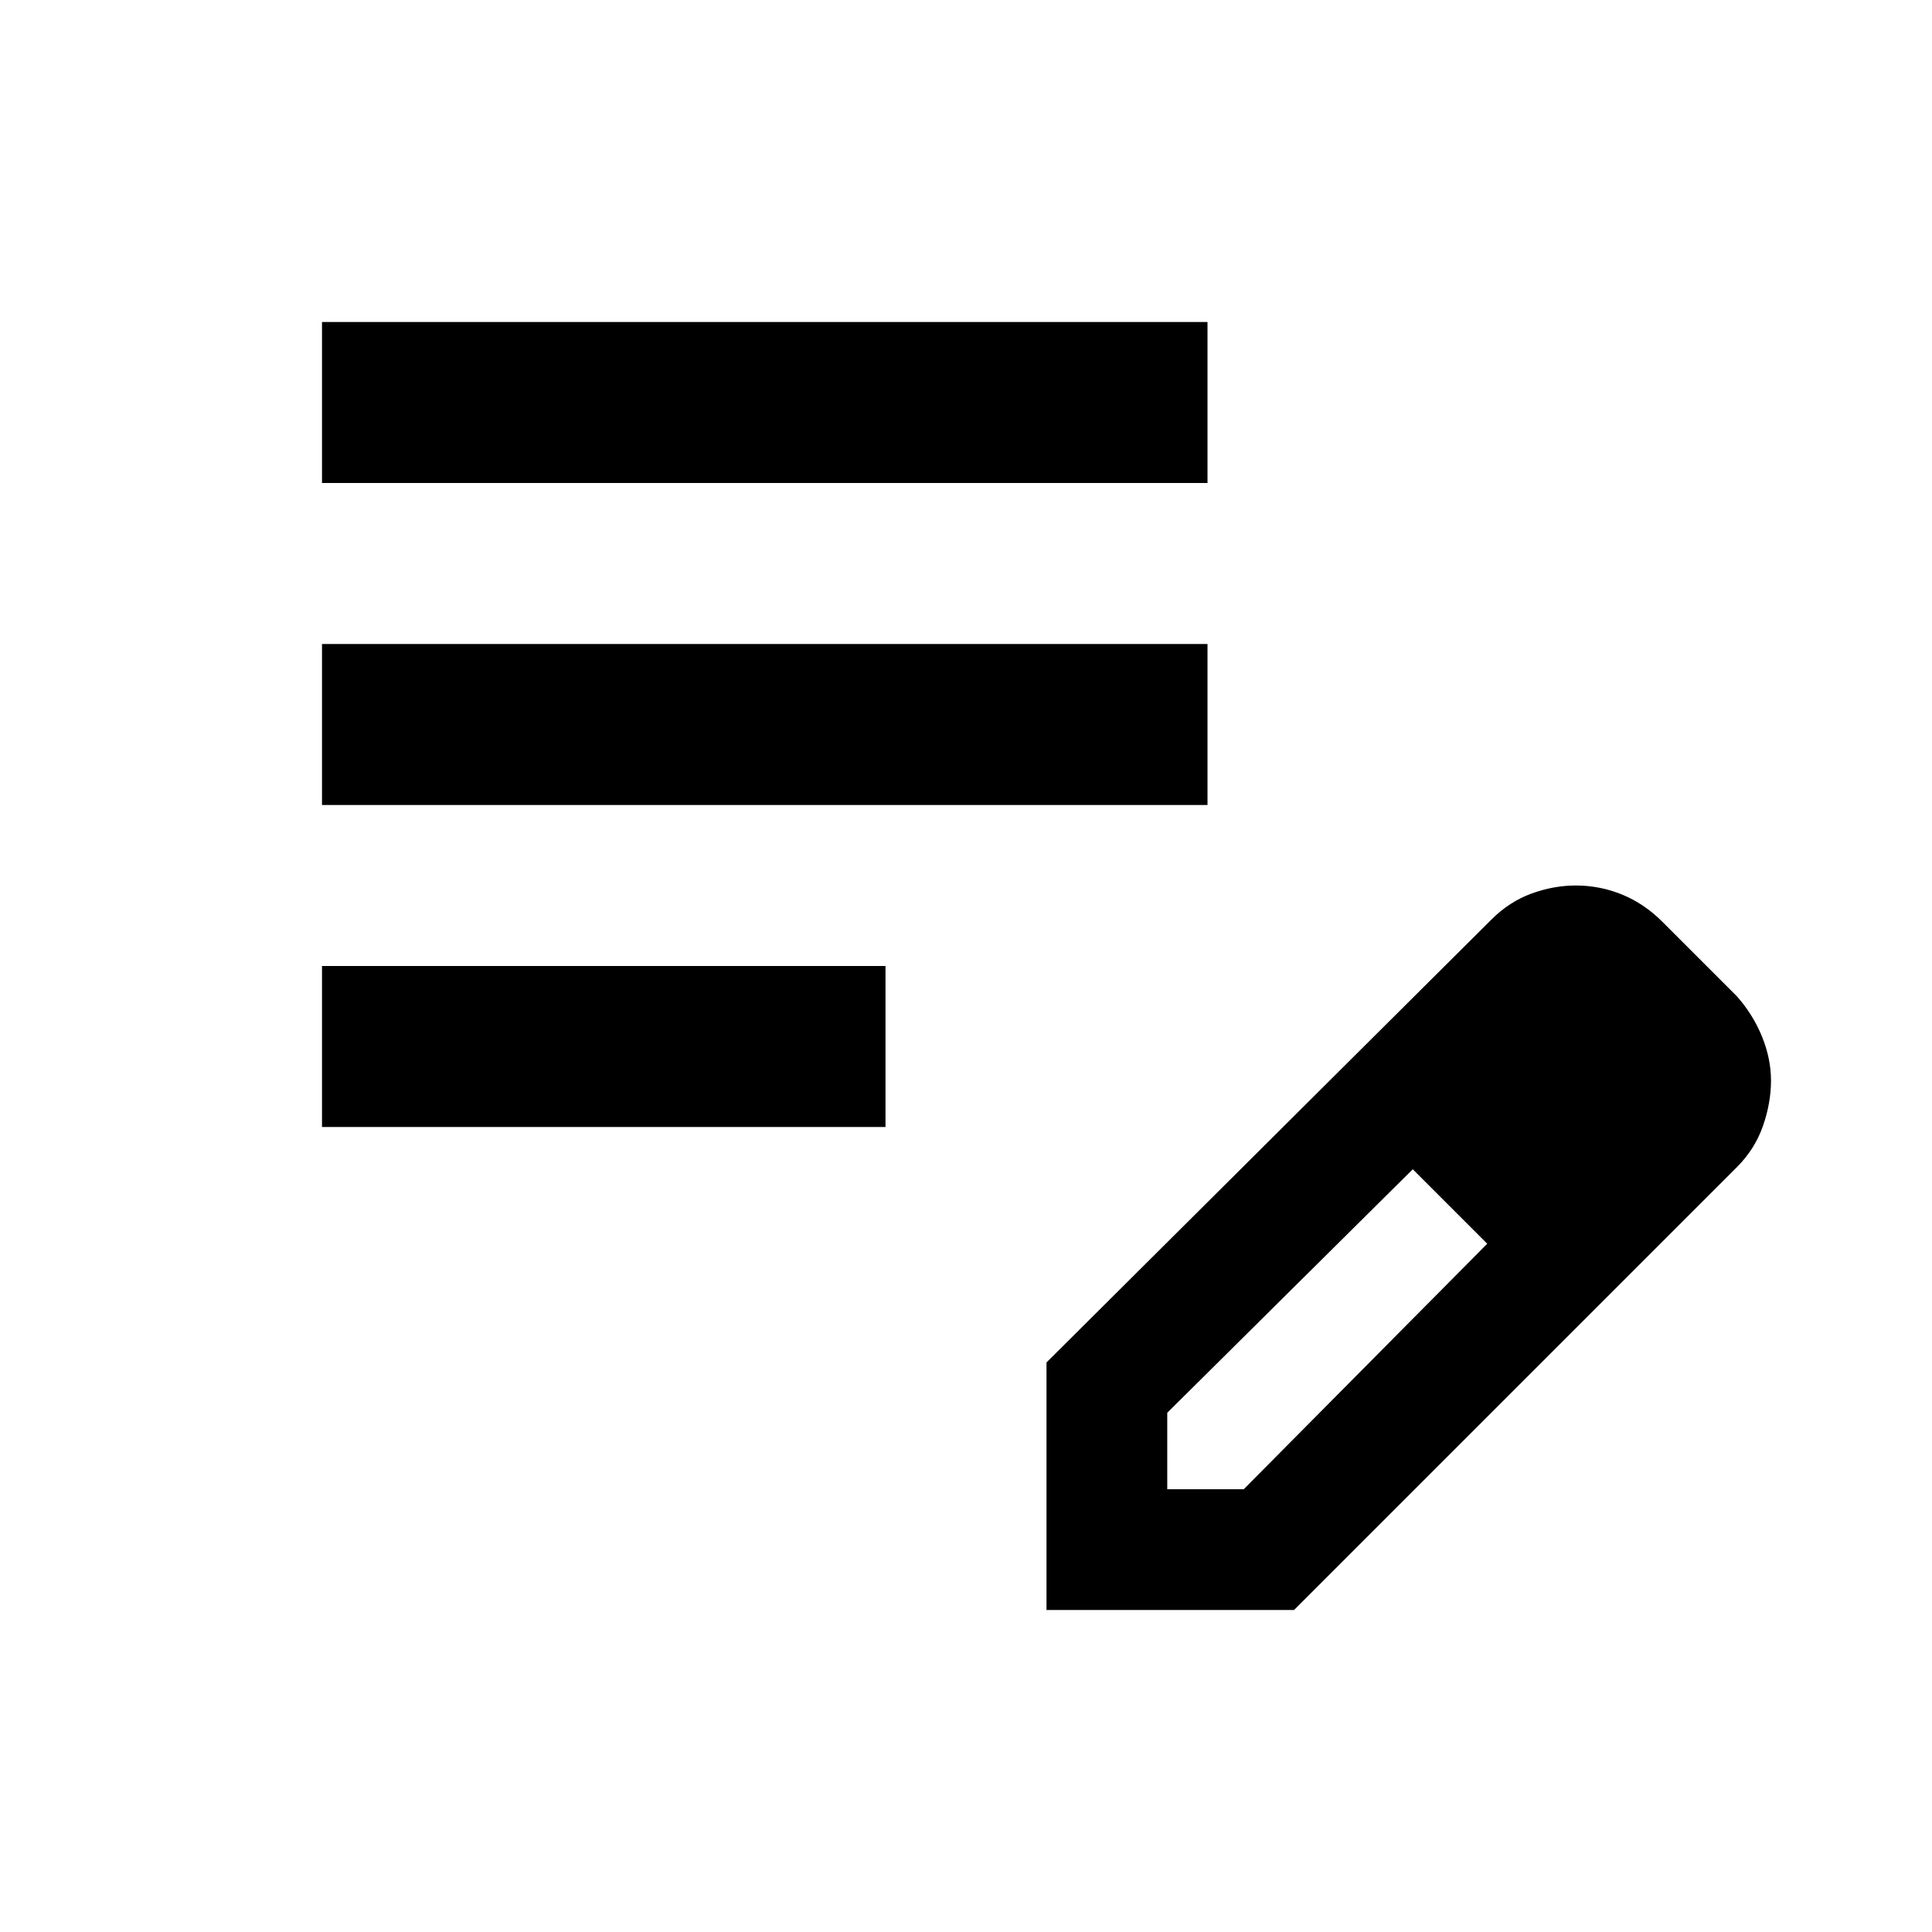
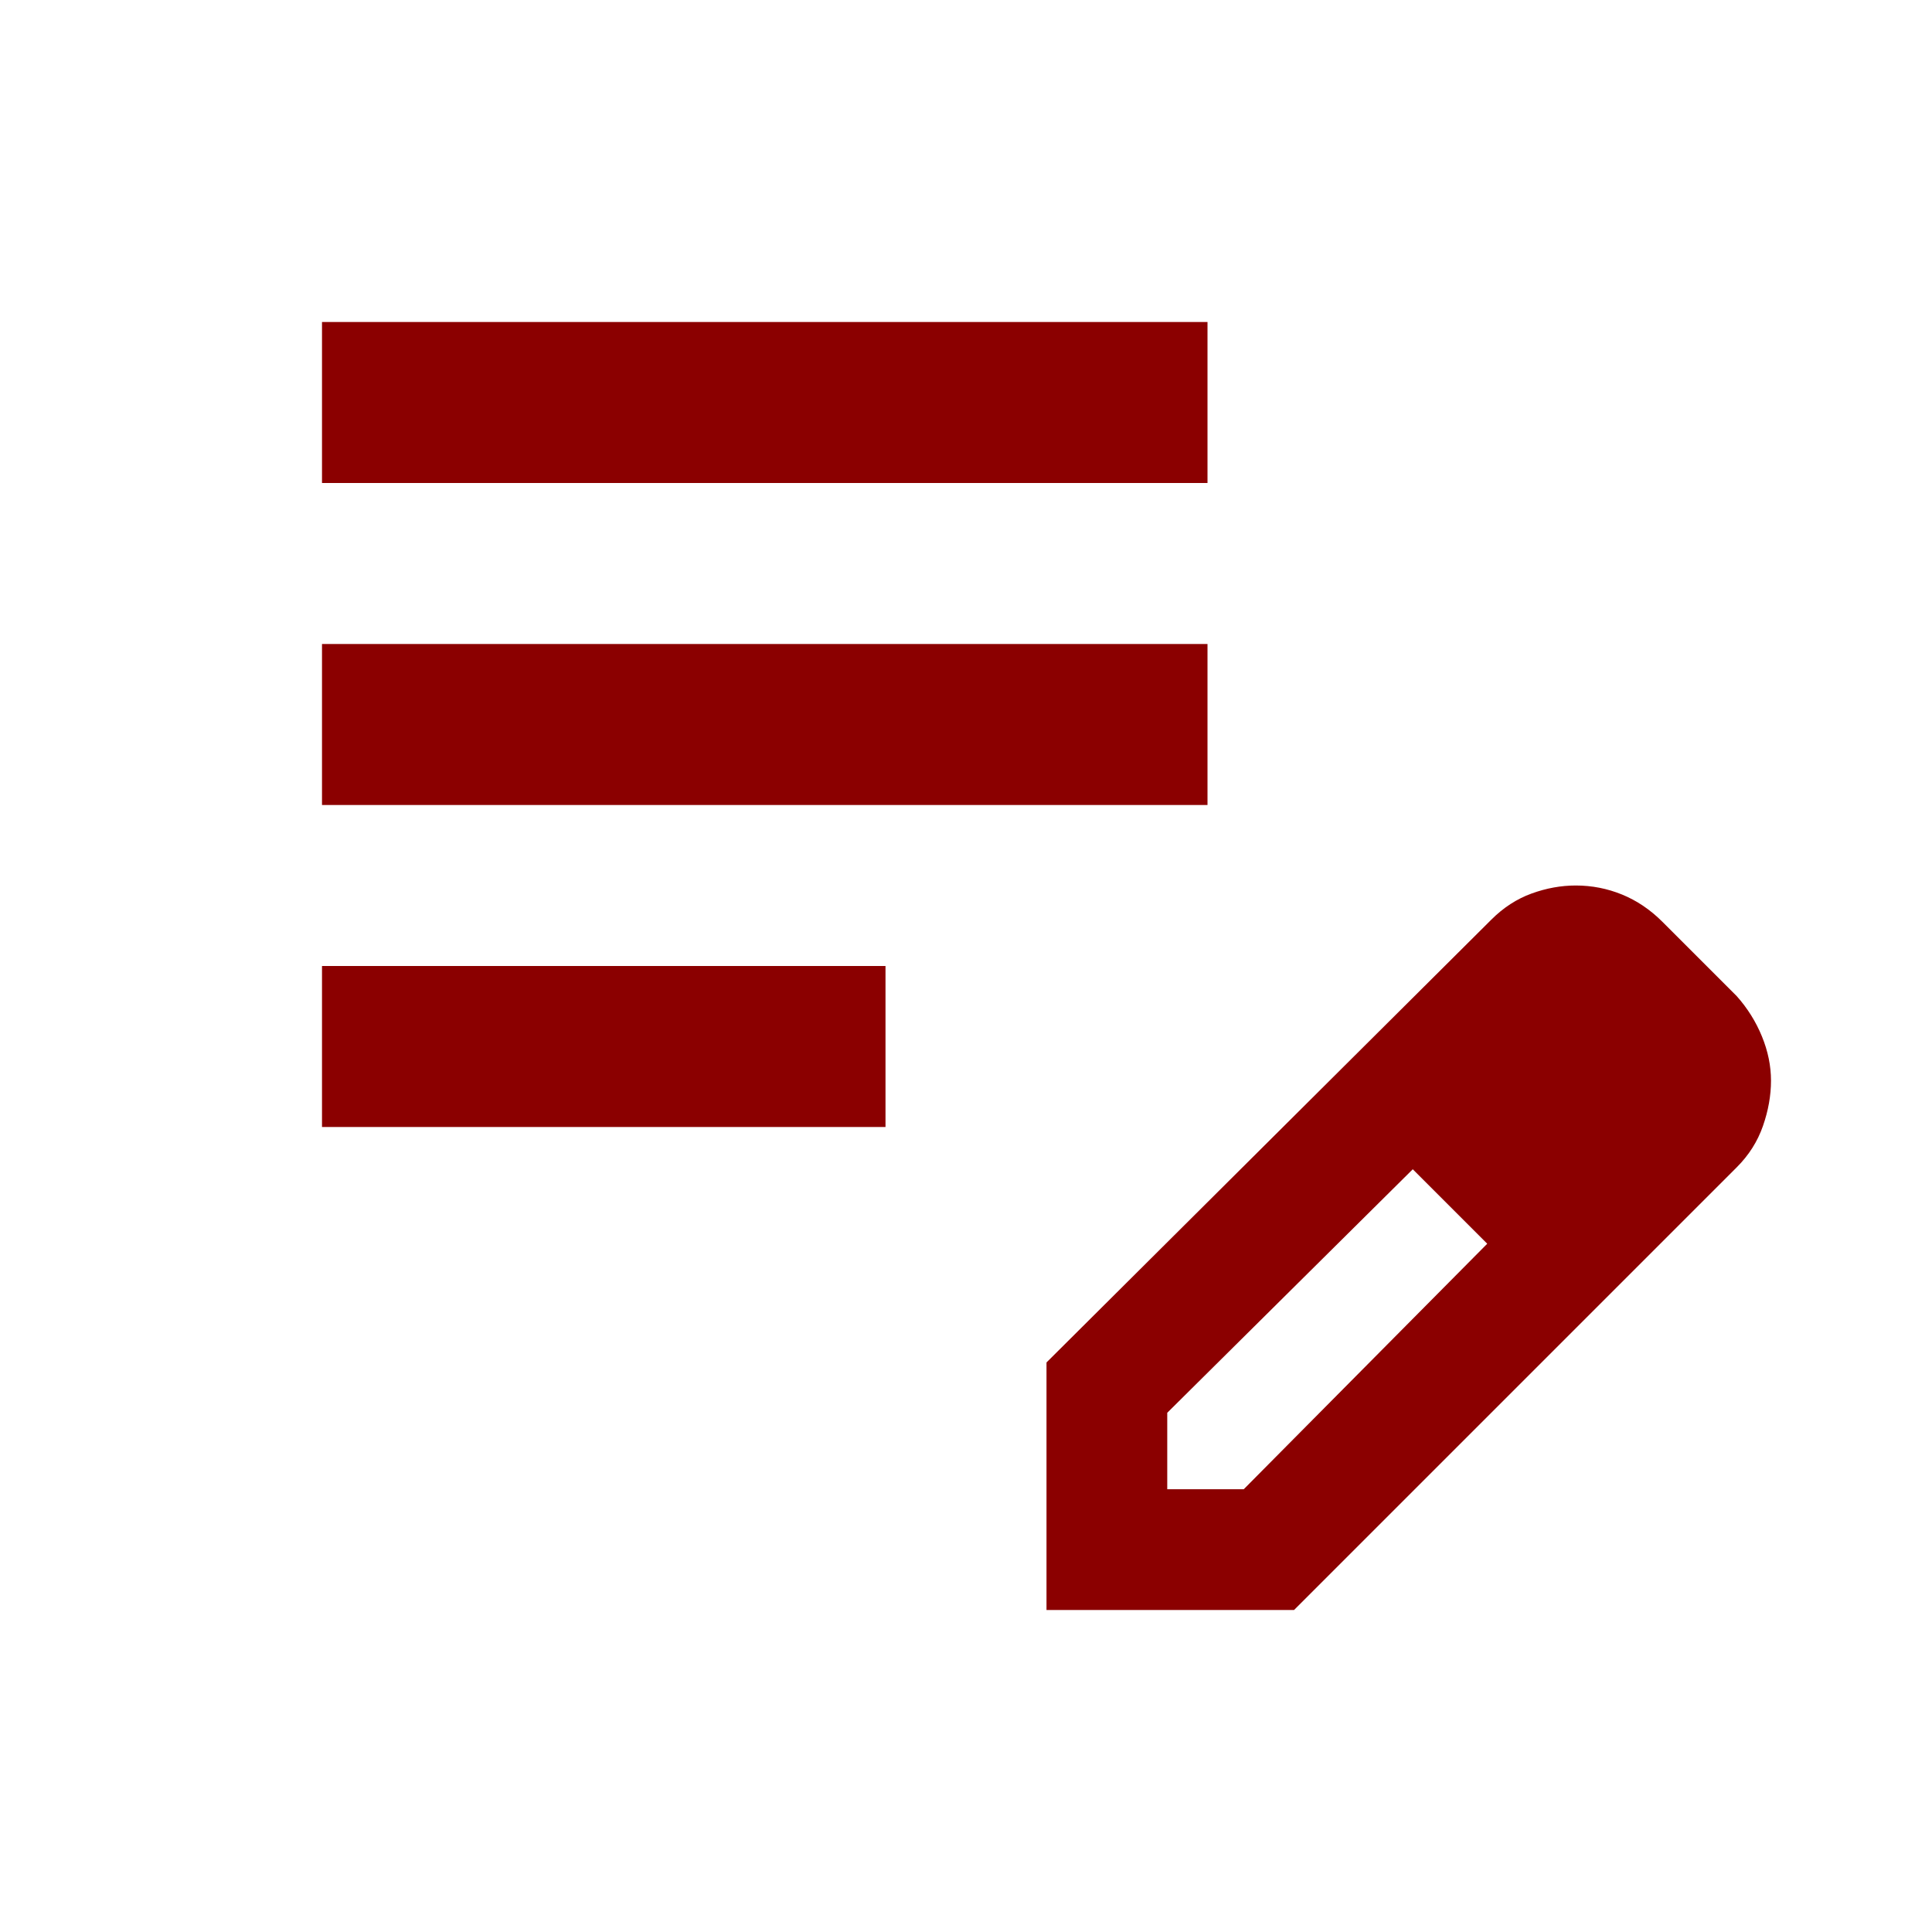
- <svg xmlns="http://www.w3.org/2000/svg" height="24px" viewBox="0 -960 960 960" width="24px" fill="currentColor">
+ <svg xmlns="http://www.w3.org/2000/svg" height="24px" viewBox="0 -960 960 960" width="24px" fill="darkred">
  <path d="M160-400v-80h280v80H160Zm0-160v-80h440v80H160Zm0-160v-80h440v80H160Zm360 560v-123l221-220q9-9 20-13t22-4q12 0 23 4.5t20 13.5l37 37q8 9 12.5 20t4.5 22q0 11-4 22.5T863-380L643-160H520Zm300-263-37-37 37 37ZM580-220h38l121-122-18-19-19-18-122 121v38Zm141-141-19-18 37 37-18-19Z" />
</svg>
